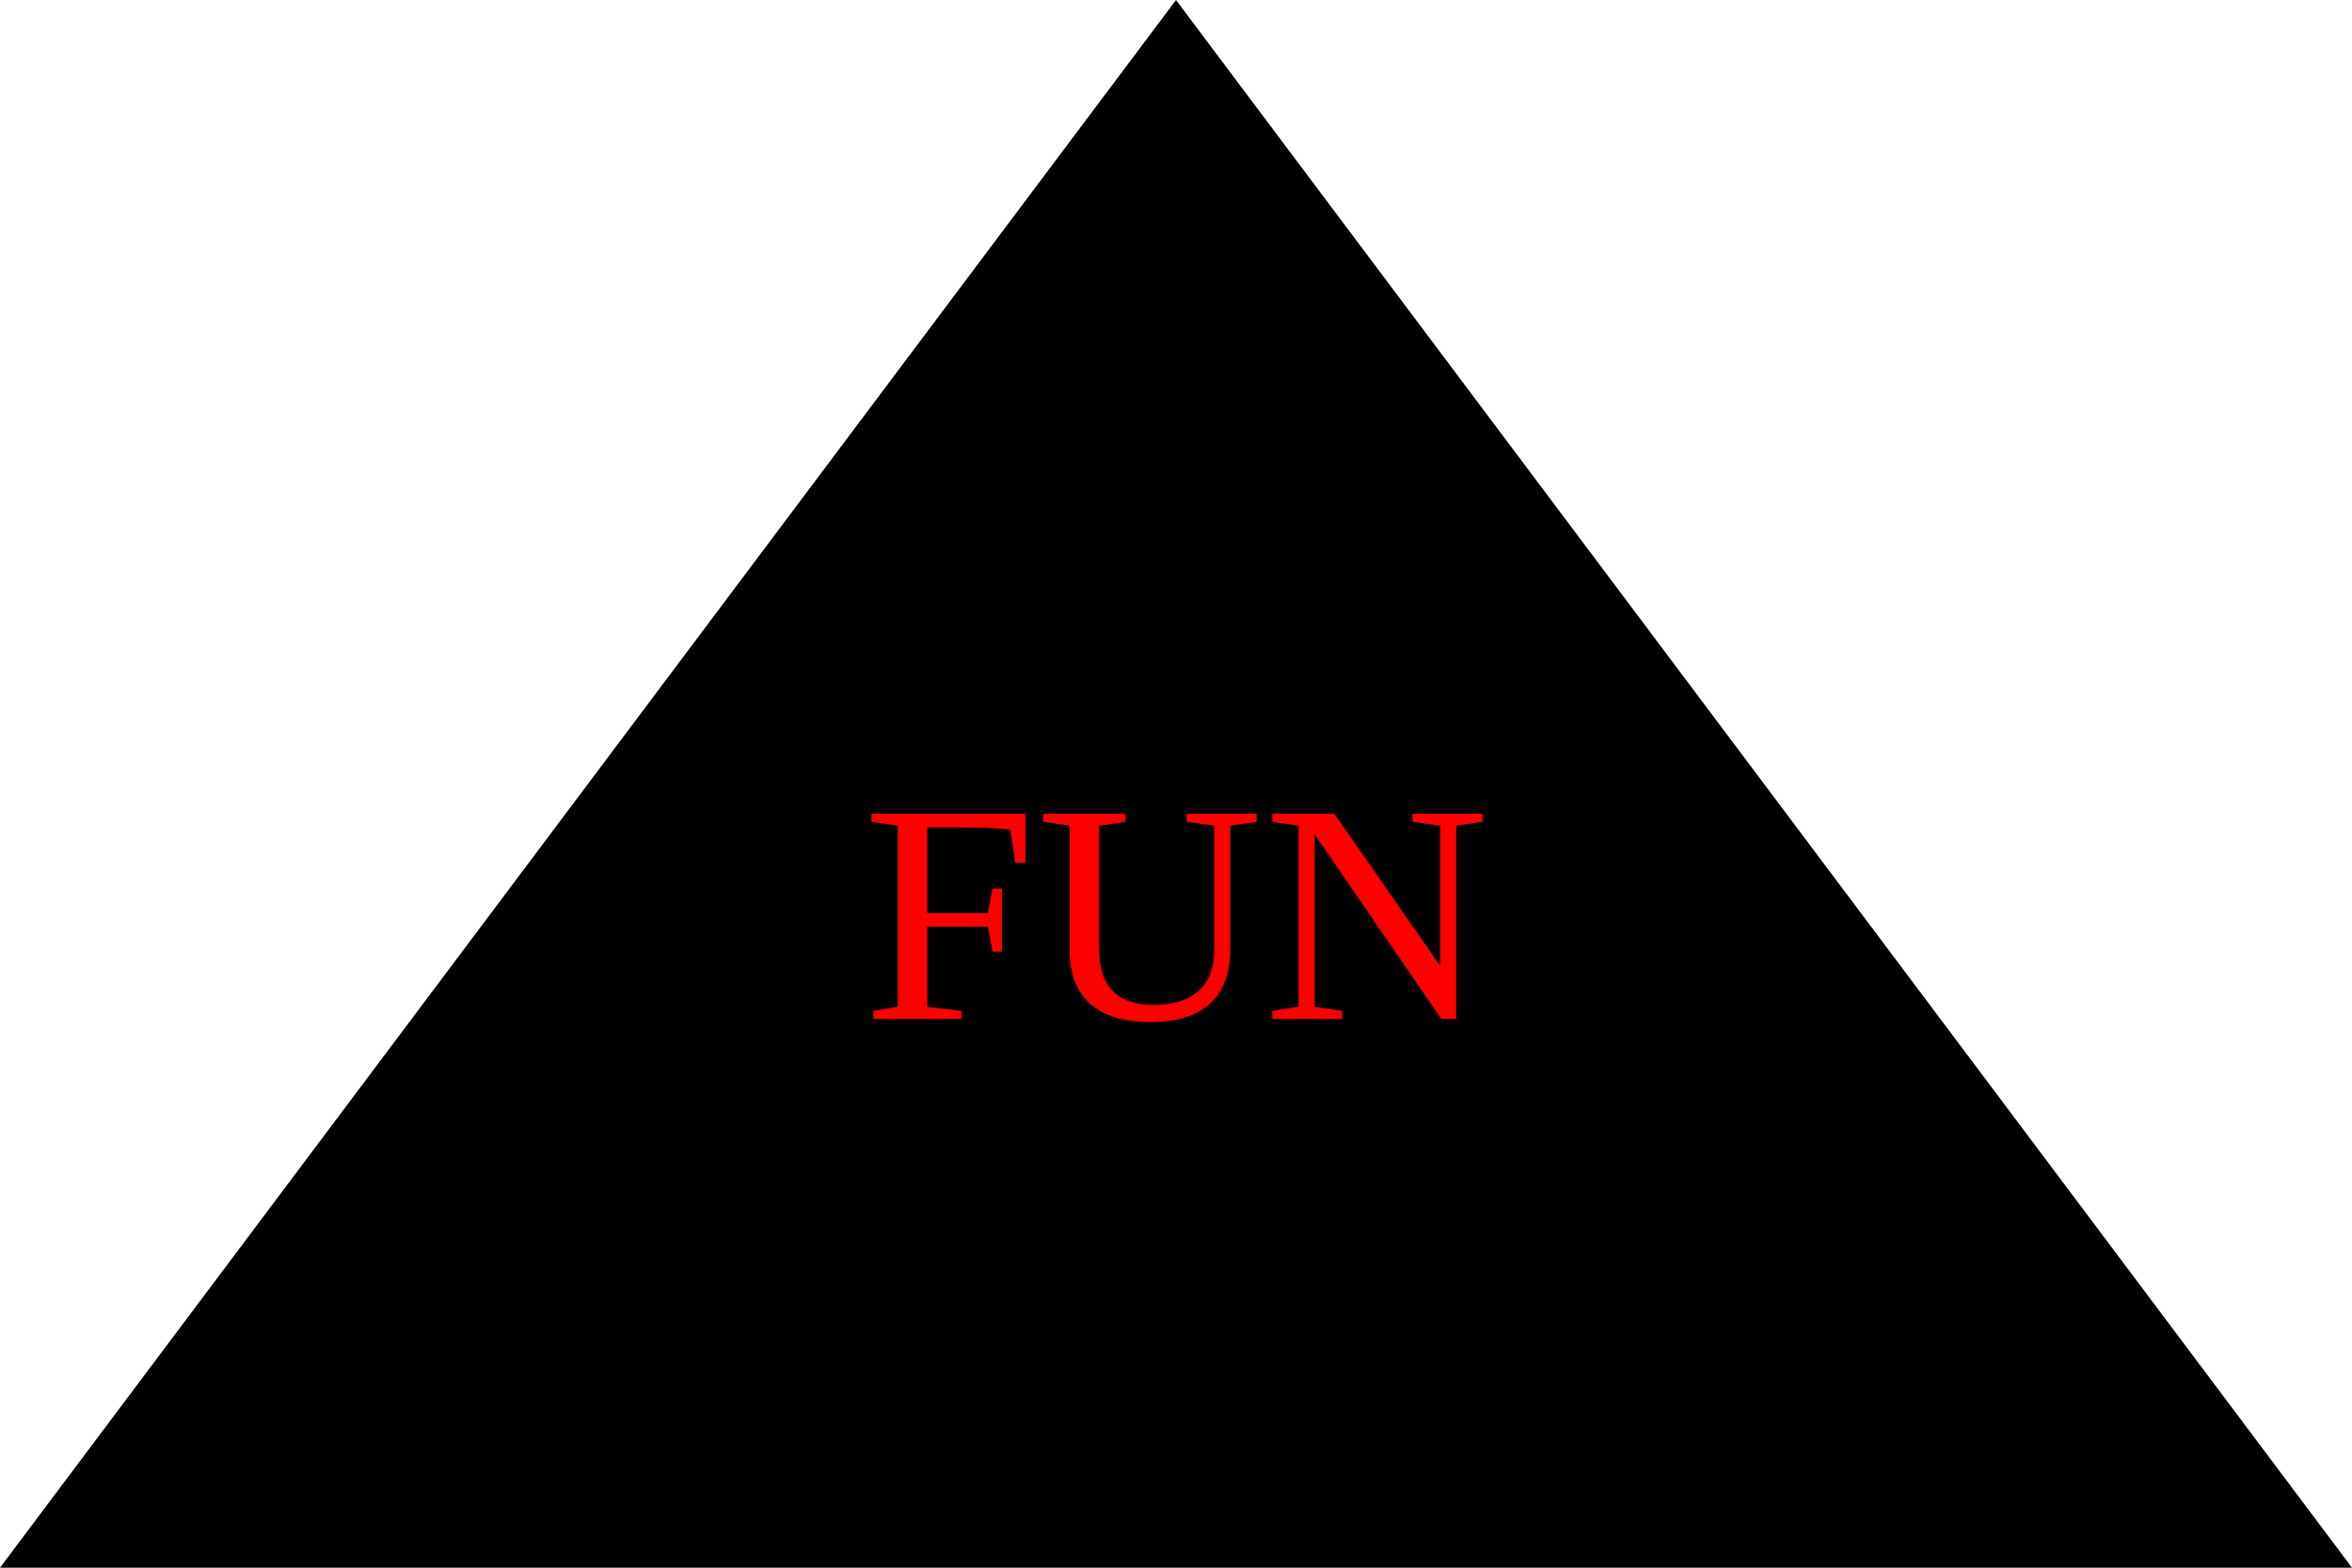
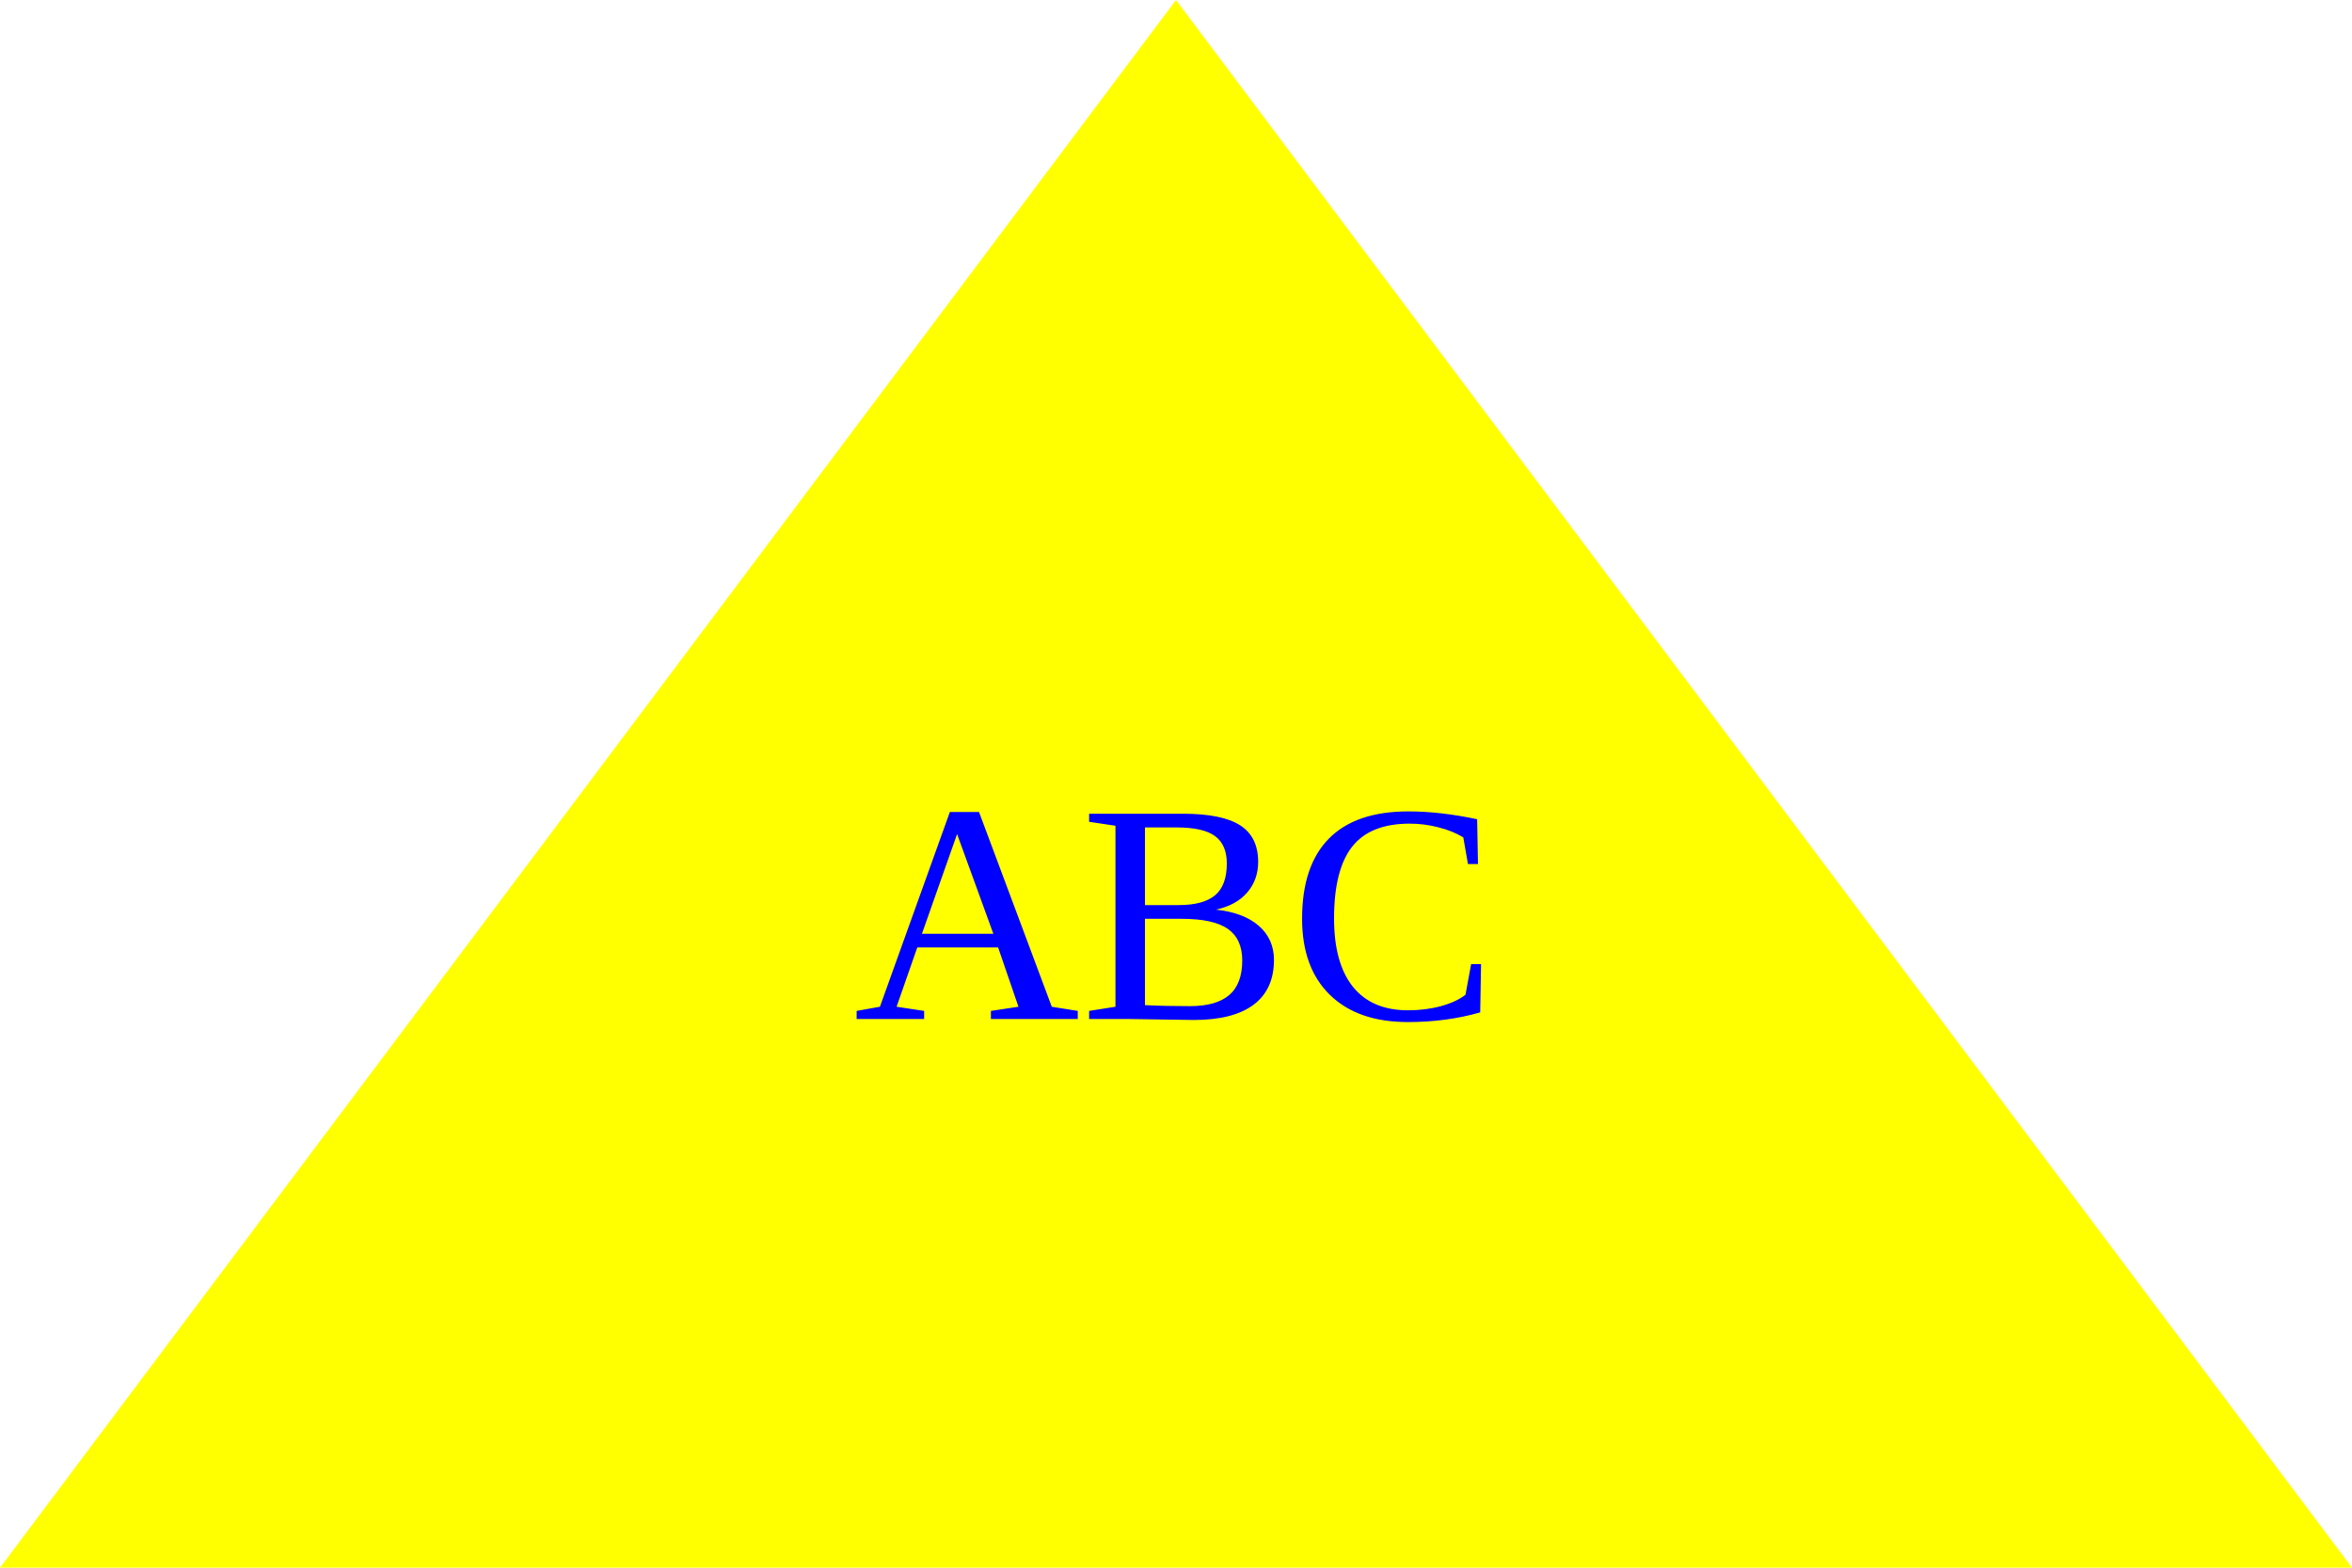
<svg xmlns="http://www.w3.org/2000/svg" version="1.1" width="300" height="200">
-   <g>Triangle<polygon points="0,200 300,200 150,0" fill="black" />
-     <text x="150" y="130" text-anchor="middle" font-size="40" fill="red">FUN</text>
+   <g>Triangle<polygon points="0,200 300,200 150,0" fill="yellow" />
+     <text x="150" y="130" text-anchor="middle" font-size="40" fill="Blue">ABC</text>
  </g>
</svg>
